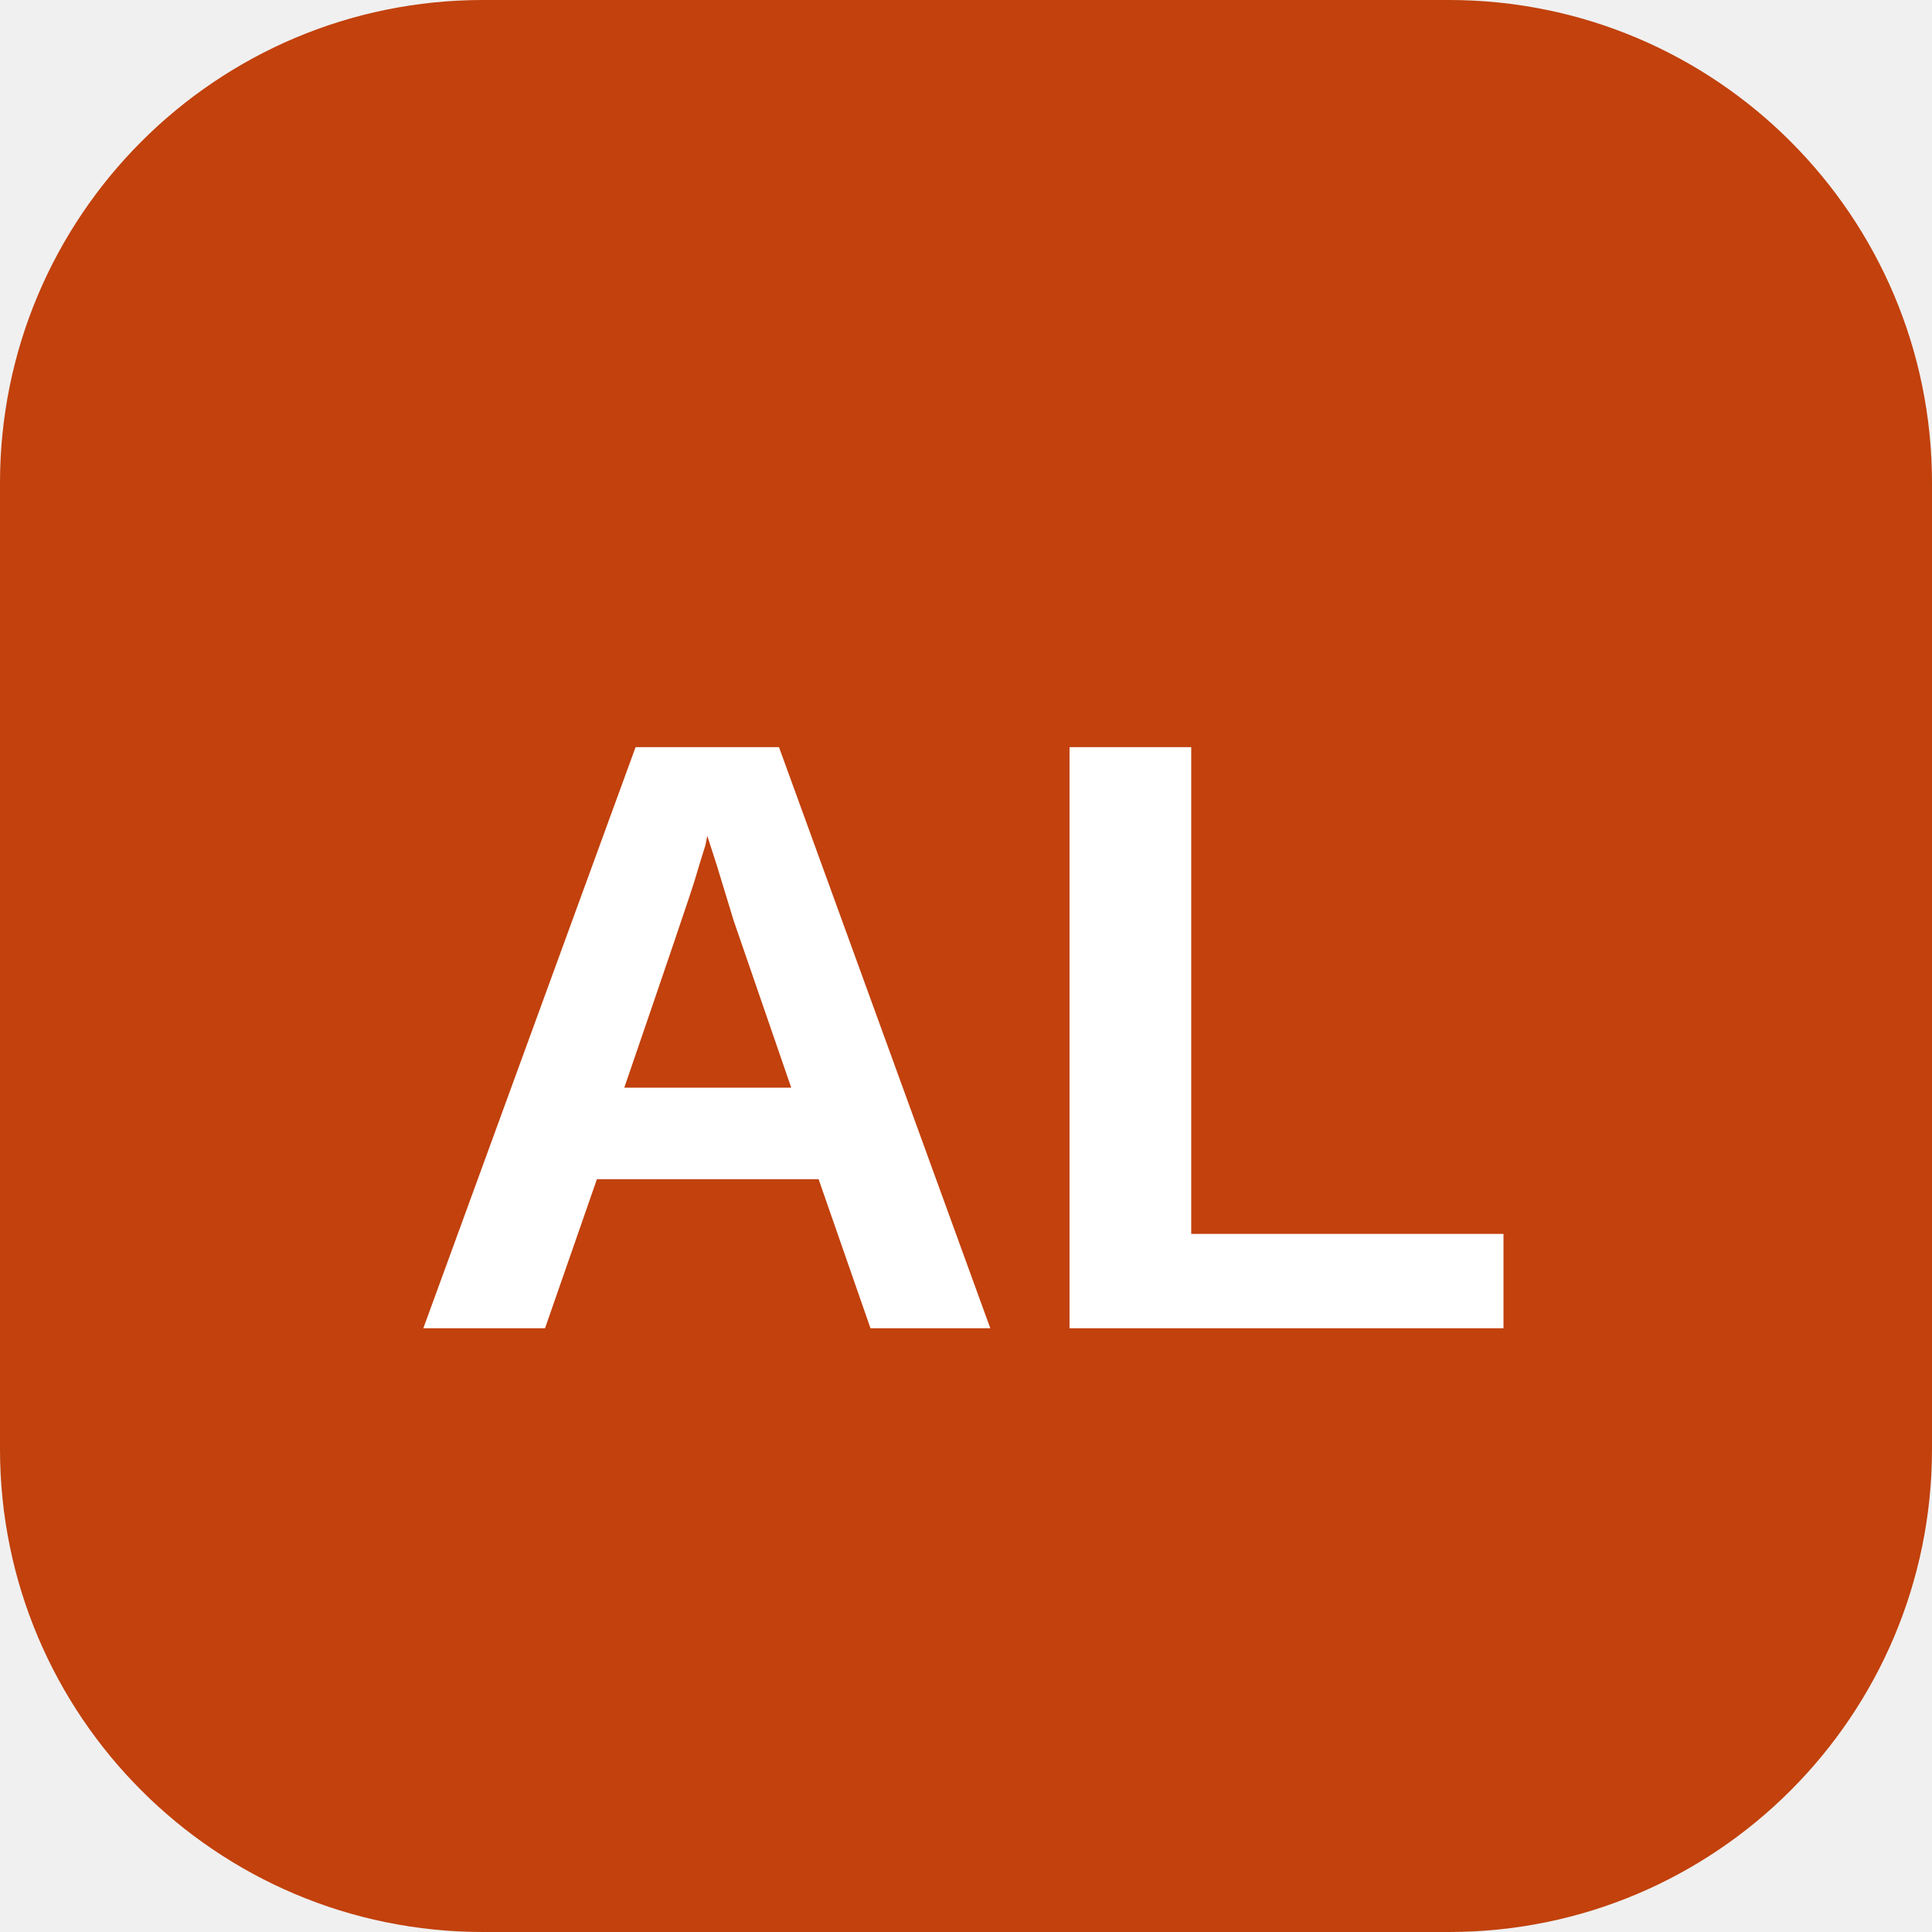
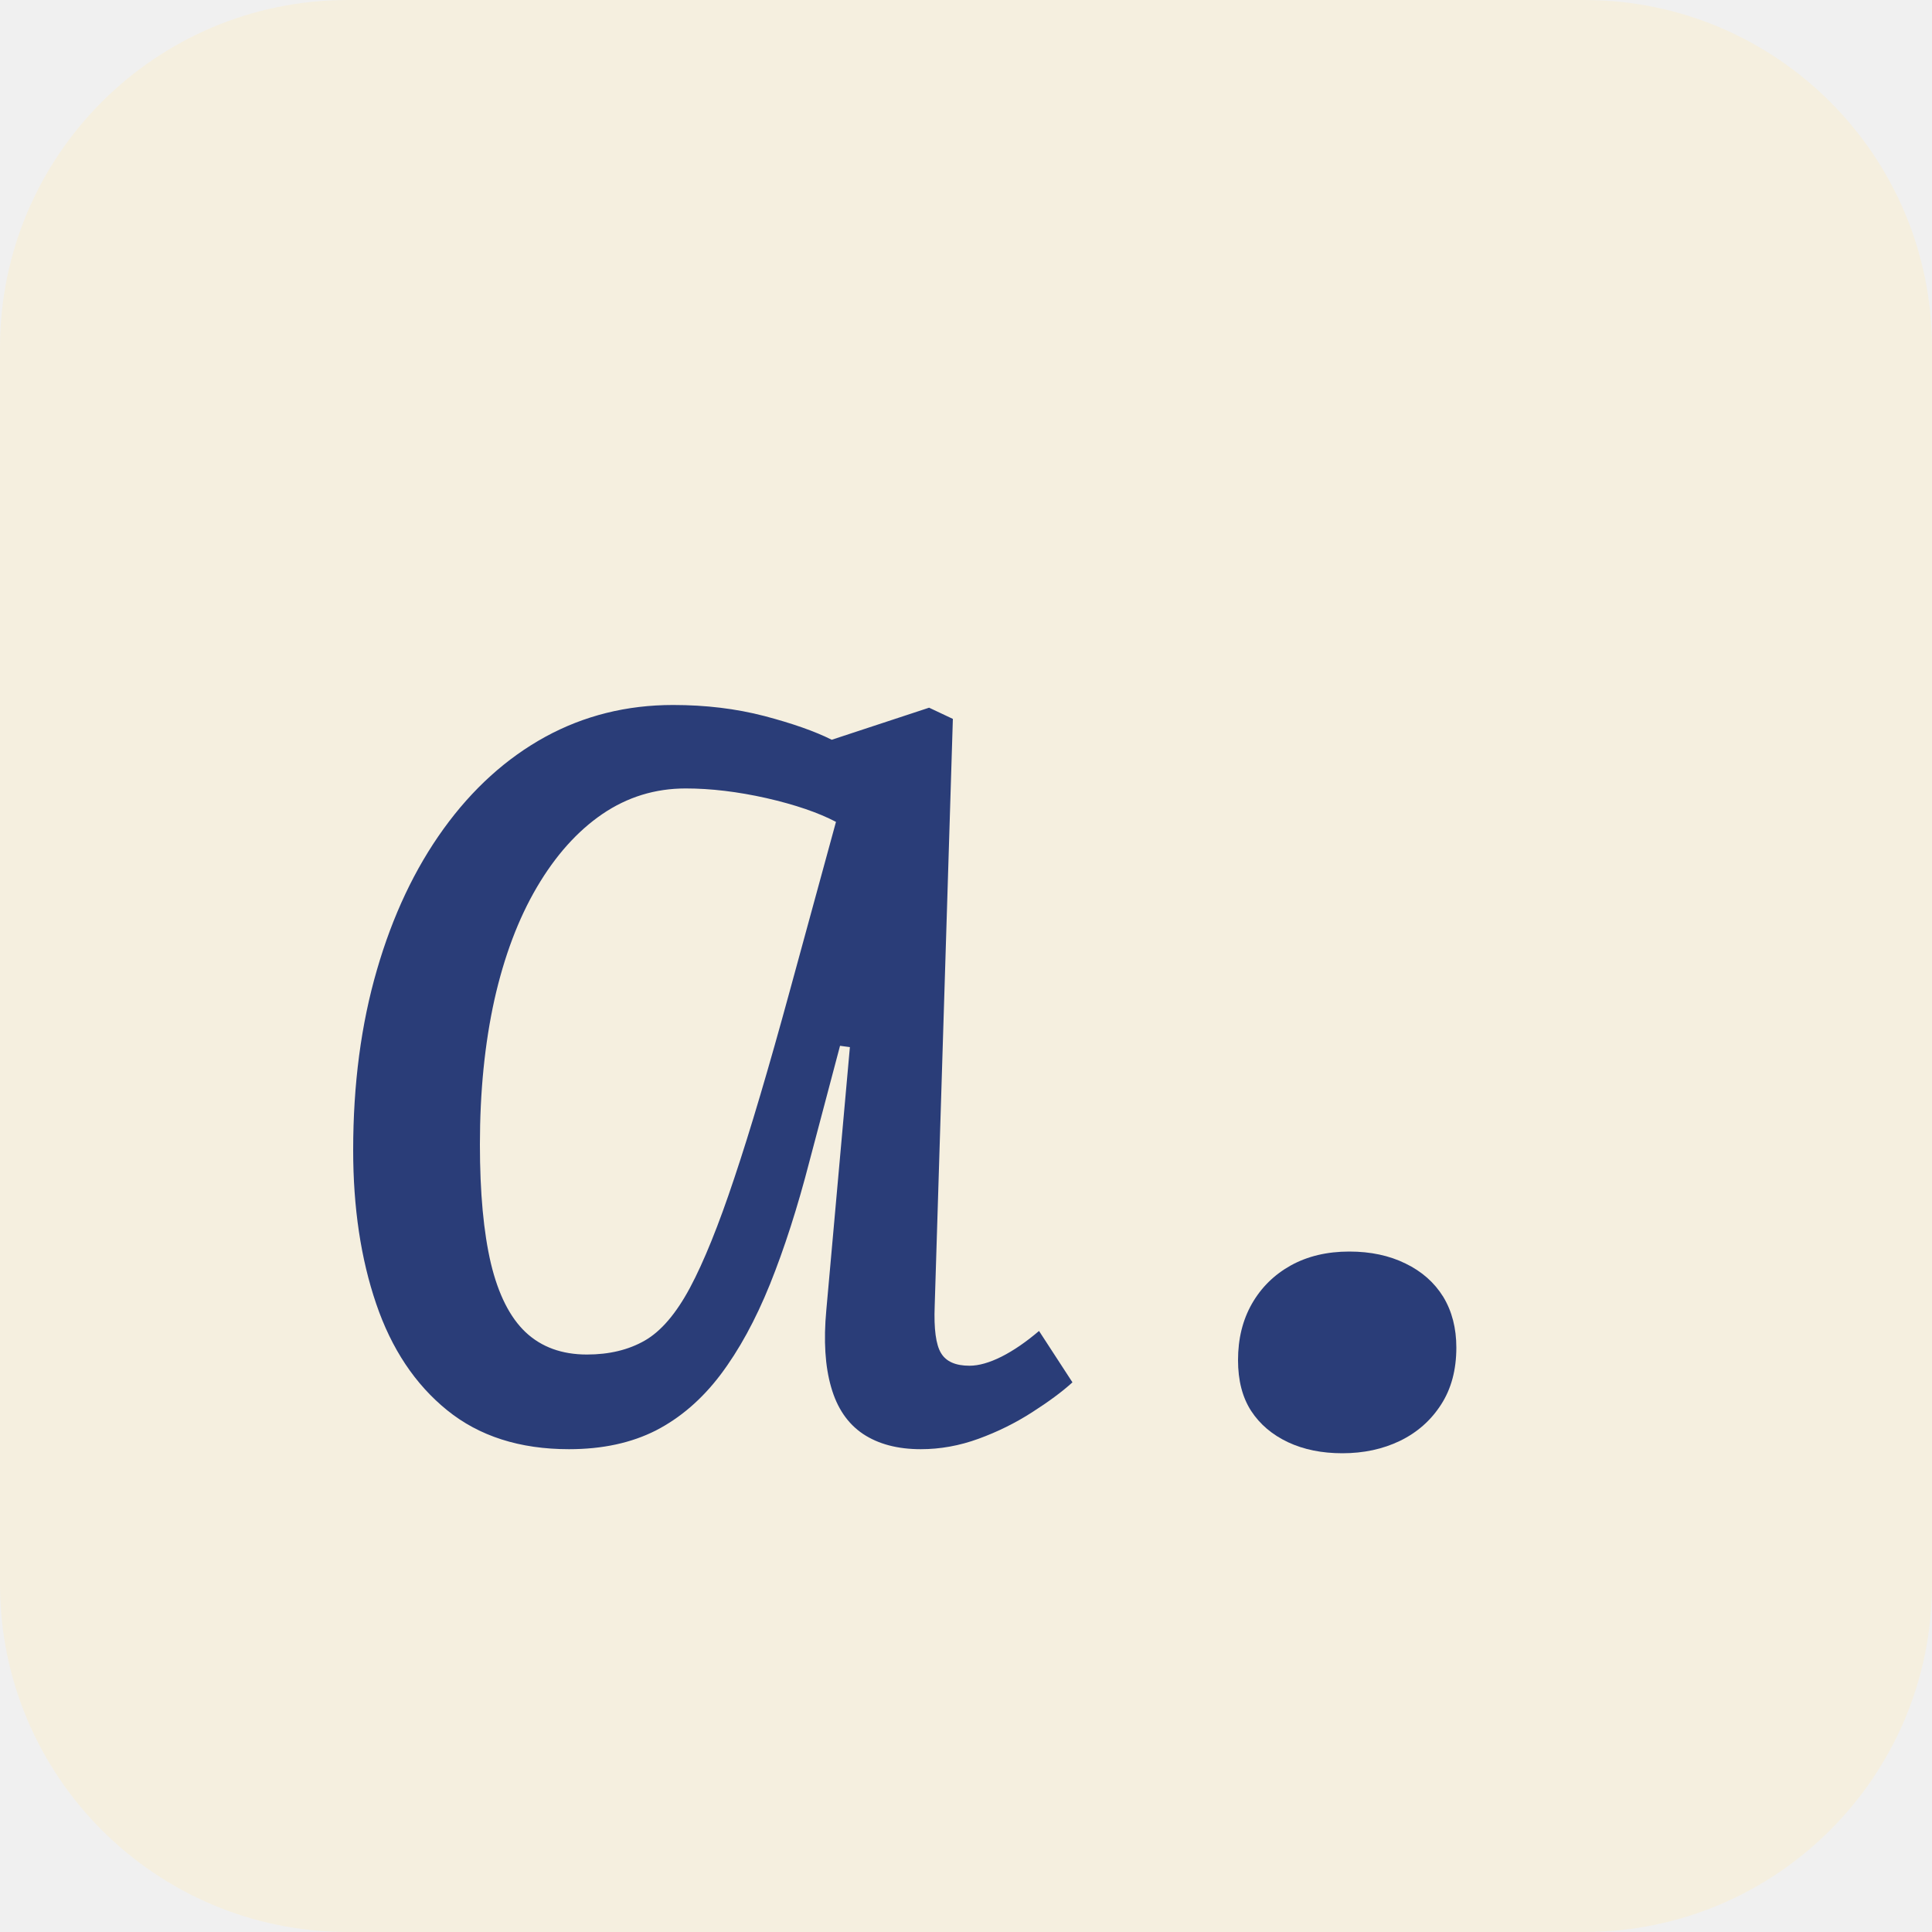
- <svg xmlns="http://www.w3.org/2000/svg" viewBox="0 0 32 32">
-   <rect width="32" height="32" rx="8" fill="#c2410c" />
-   <text x="16" y="22" text-anchor="middle" font-family="Arial, sans-serif" font-size="14" font-weight="700" fill="#fff">AL</text>
+ <svg xmlns="http://www.w3.org/2000/svg" viewBox="0 0 100 100">
+   <rect width="100" height="100" rx="18" fill="#f5efdf" />
+   <path fill="#2a3d78" d="M49.32 37.21L48.38 67.59Q48.31 69.39 48.71 70.04Q49.10 70.69 50.18 70.69Q50.90 70.69 51.84 70.22Q52.77 69.75 53.78 68.89L55.51 71.55Q54.72 72.27 53.42 73.10Q52.13 73.93 50.65 74.47Q49.17 75.01 47.66 75.01Q45.86 75.01 44.67 74.22Q43.48 73.42 43.02 71.80Q42.55 70.18 42.77 67.81L43.99 54.20L43.48 54.13L41.90 60.10Q40.97 63.70 39.85 66.48Q38.73 69.25 37.29 71.16Q35.85 73.06 33.95 74.04Q32.04 75.01 29.45 75.01Q25.63 75.01 23.14 72.99Q20.66 70.98 19.47 67.48Q18.28 63.99 18.28 59.53Q18.28 54.42 19.51 50.20Q20.73 45.99 22.96 42.90Q25.20 39.80 28.22 38.14Q31.24 36.49 34.84 36.49Q37.37 36.49 39.56 37.06Q41.76 37.64 43.05 38.29L48.09 36.63L49.32 37.21M30.38 70.11Q32.11 70.11 33.37 69.39Q34.63 68.67 35.71 66.66Q36.79 64.64 38.01 60.97Q39.24 57.30 40.89 51.25L43.27 42.54Q41.90 41.82 39.67 41.31Q37.44 40.81 35.49 40.81Q33.12 40.81 31.17 42.14Q29.23 43.47 27.79 45.92Q26.35 48.37 25.59 51.75Q24.84 55.14 24.84 59.24Q24.84 62.98 25.41 65.40Q25.99 67.81 27.21 68.96Q28.44 70.11 30.38 70.11" />
+   <path fill="#2a3d78" d="M64.08 70.40Q64.08 68.74 64.80 67.48Q65.52 66.22 66.81 65.50Q68.11 64.78 69.84 64.78Q71.49 64.78 72.75 65.40Q74.01 66.01 74.70 67.12Q75.38 68.24 75.38 69.75Q75.38 71.48 74.59 72.70Q73.80 73.93 72.46 74.58Q71.13 75.22 69.48 75.22Q67.89 75.22 66.67 74.65Q65.44 74.07 64.76 73.03Q64.08 71.98 64.08 70.40" />
</svg>
